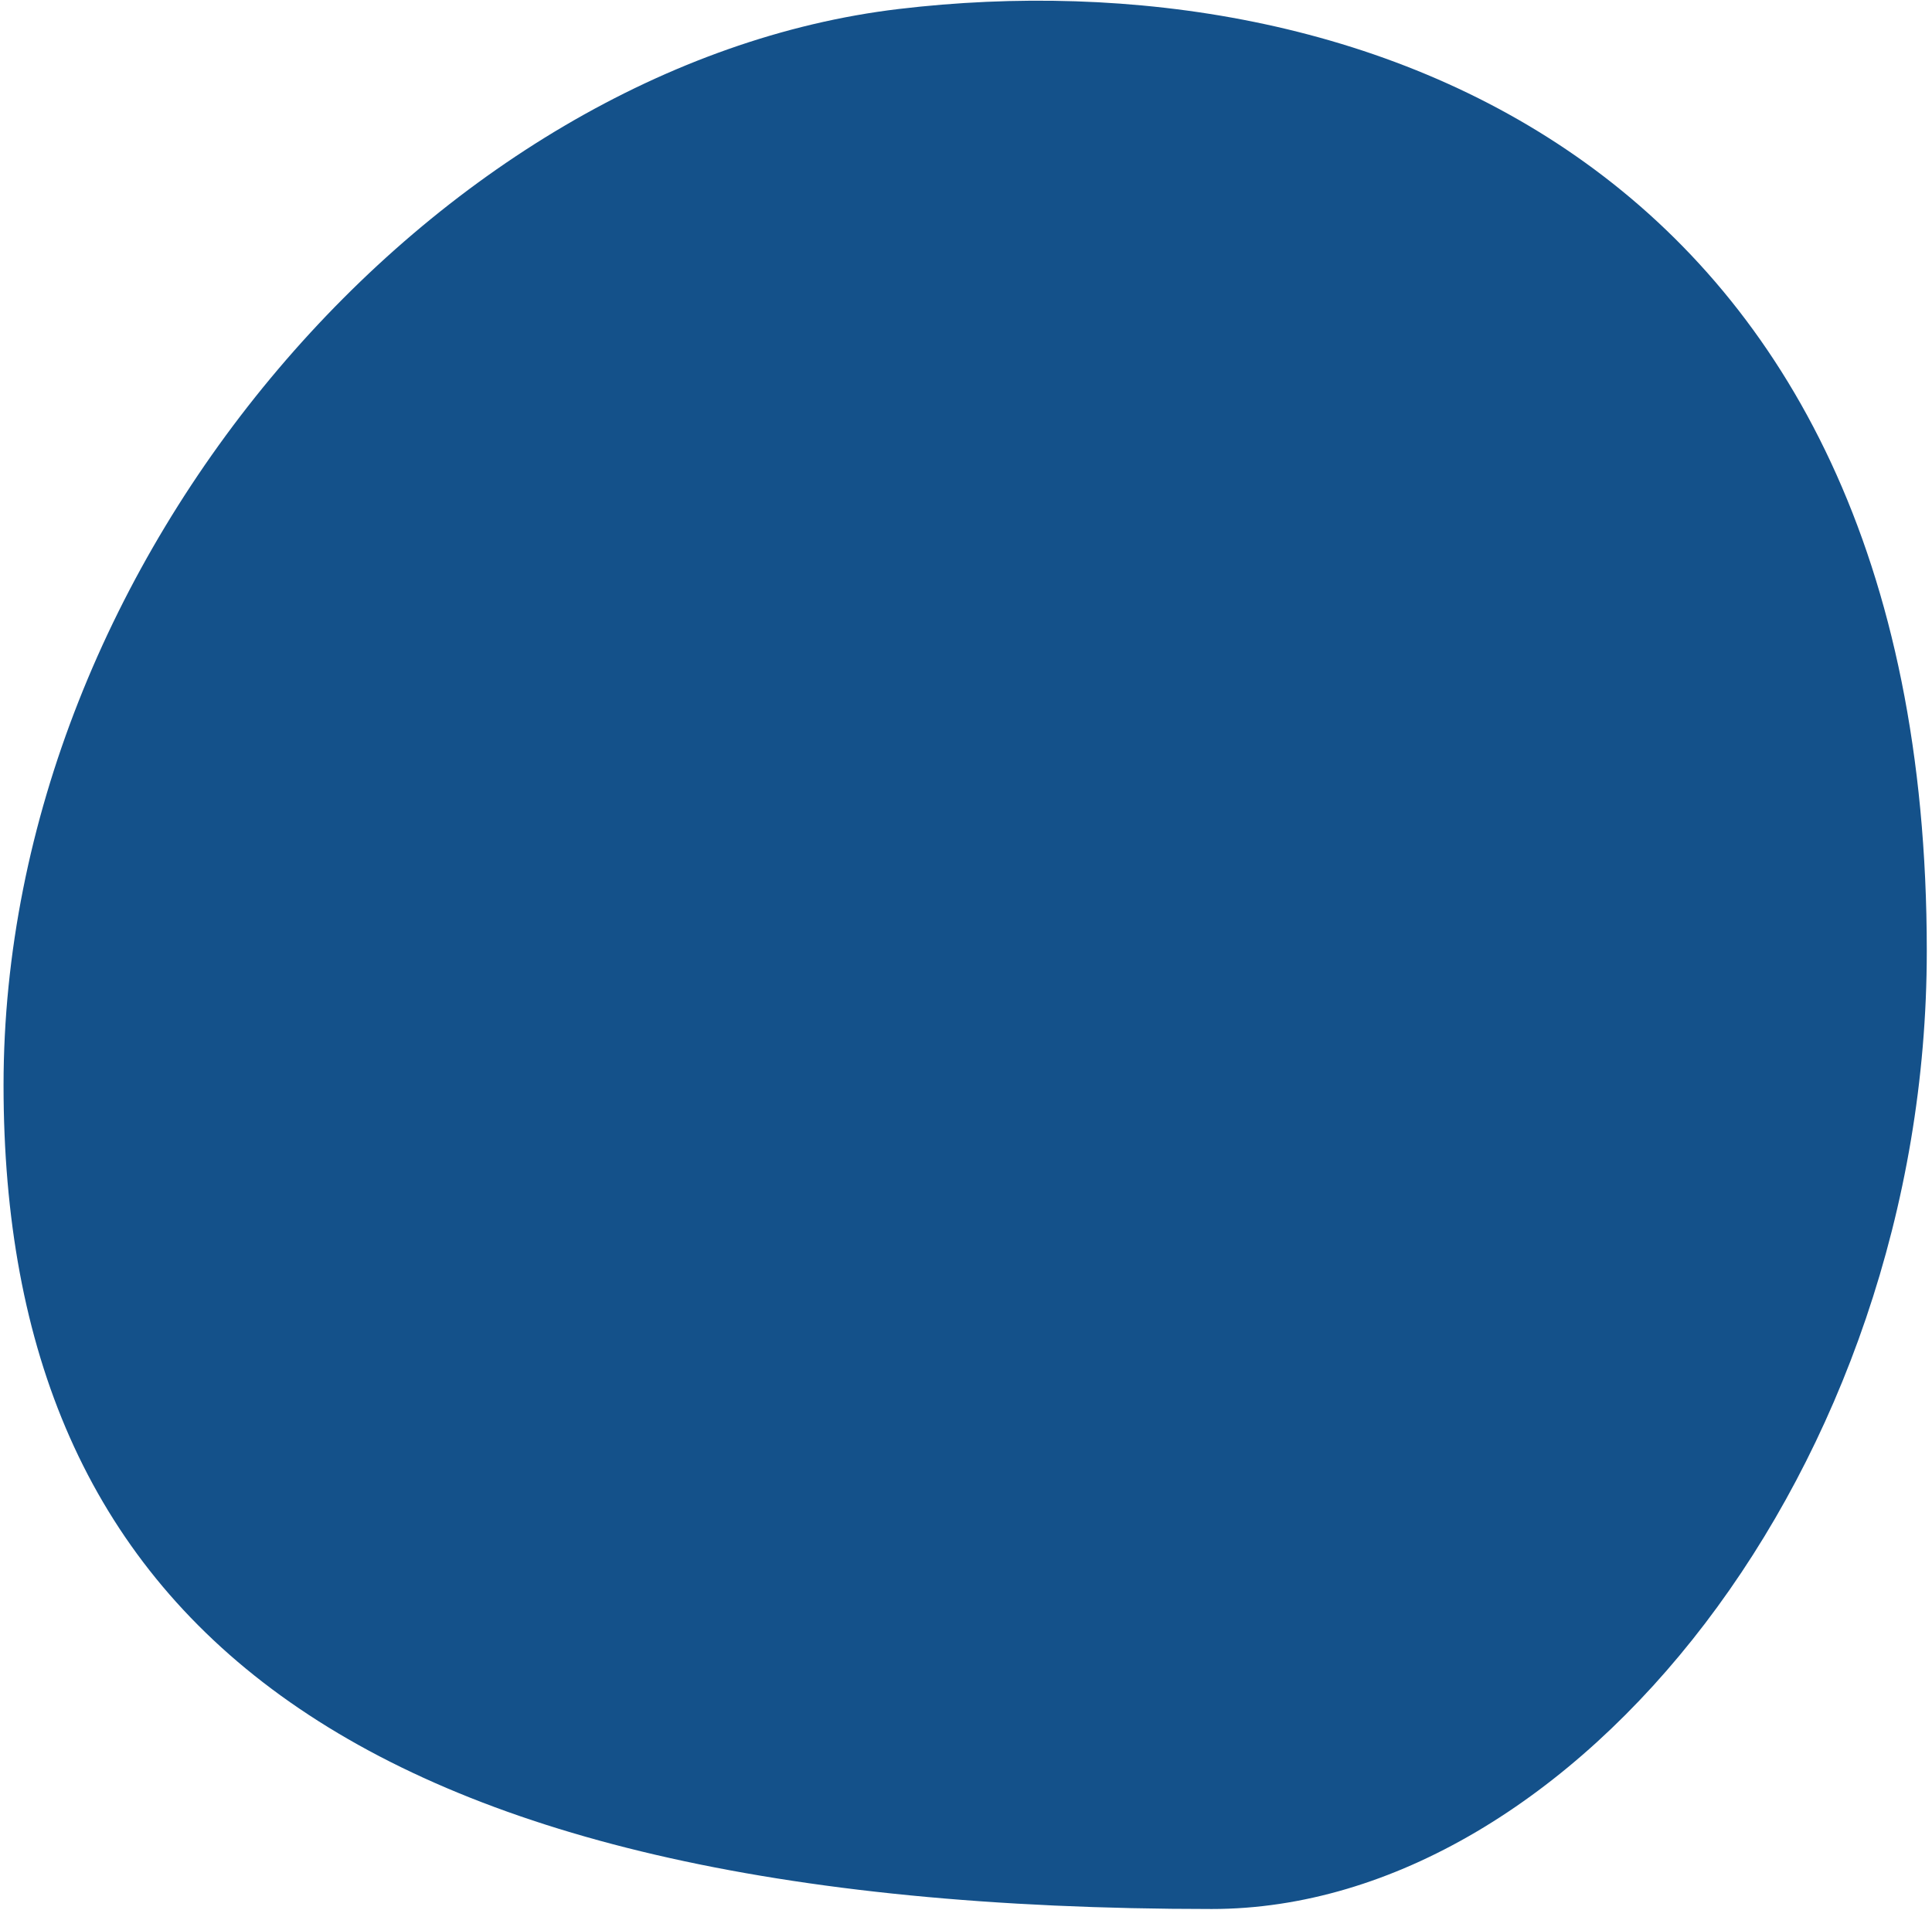
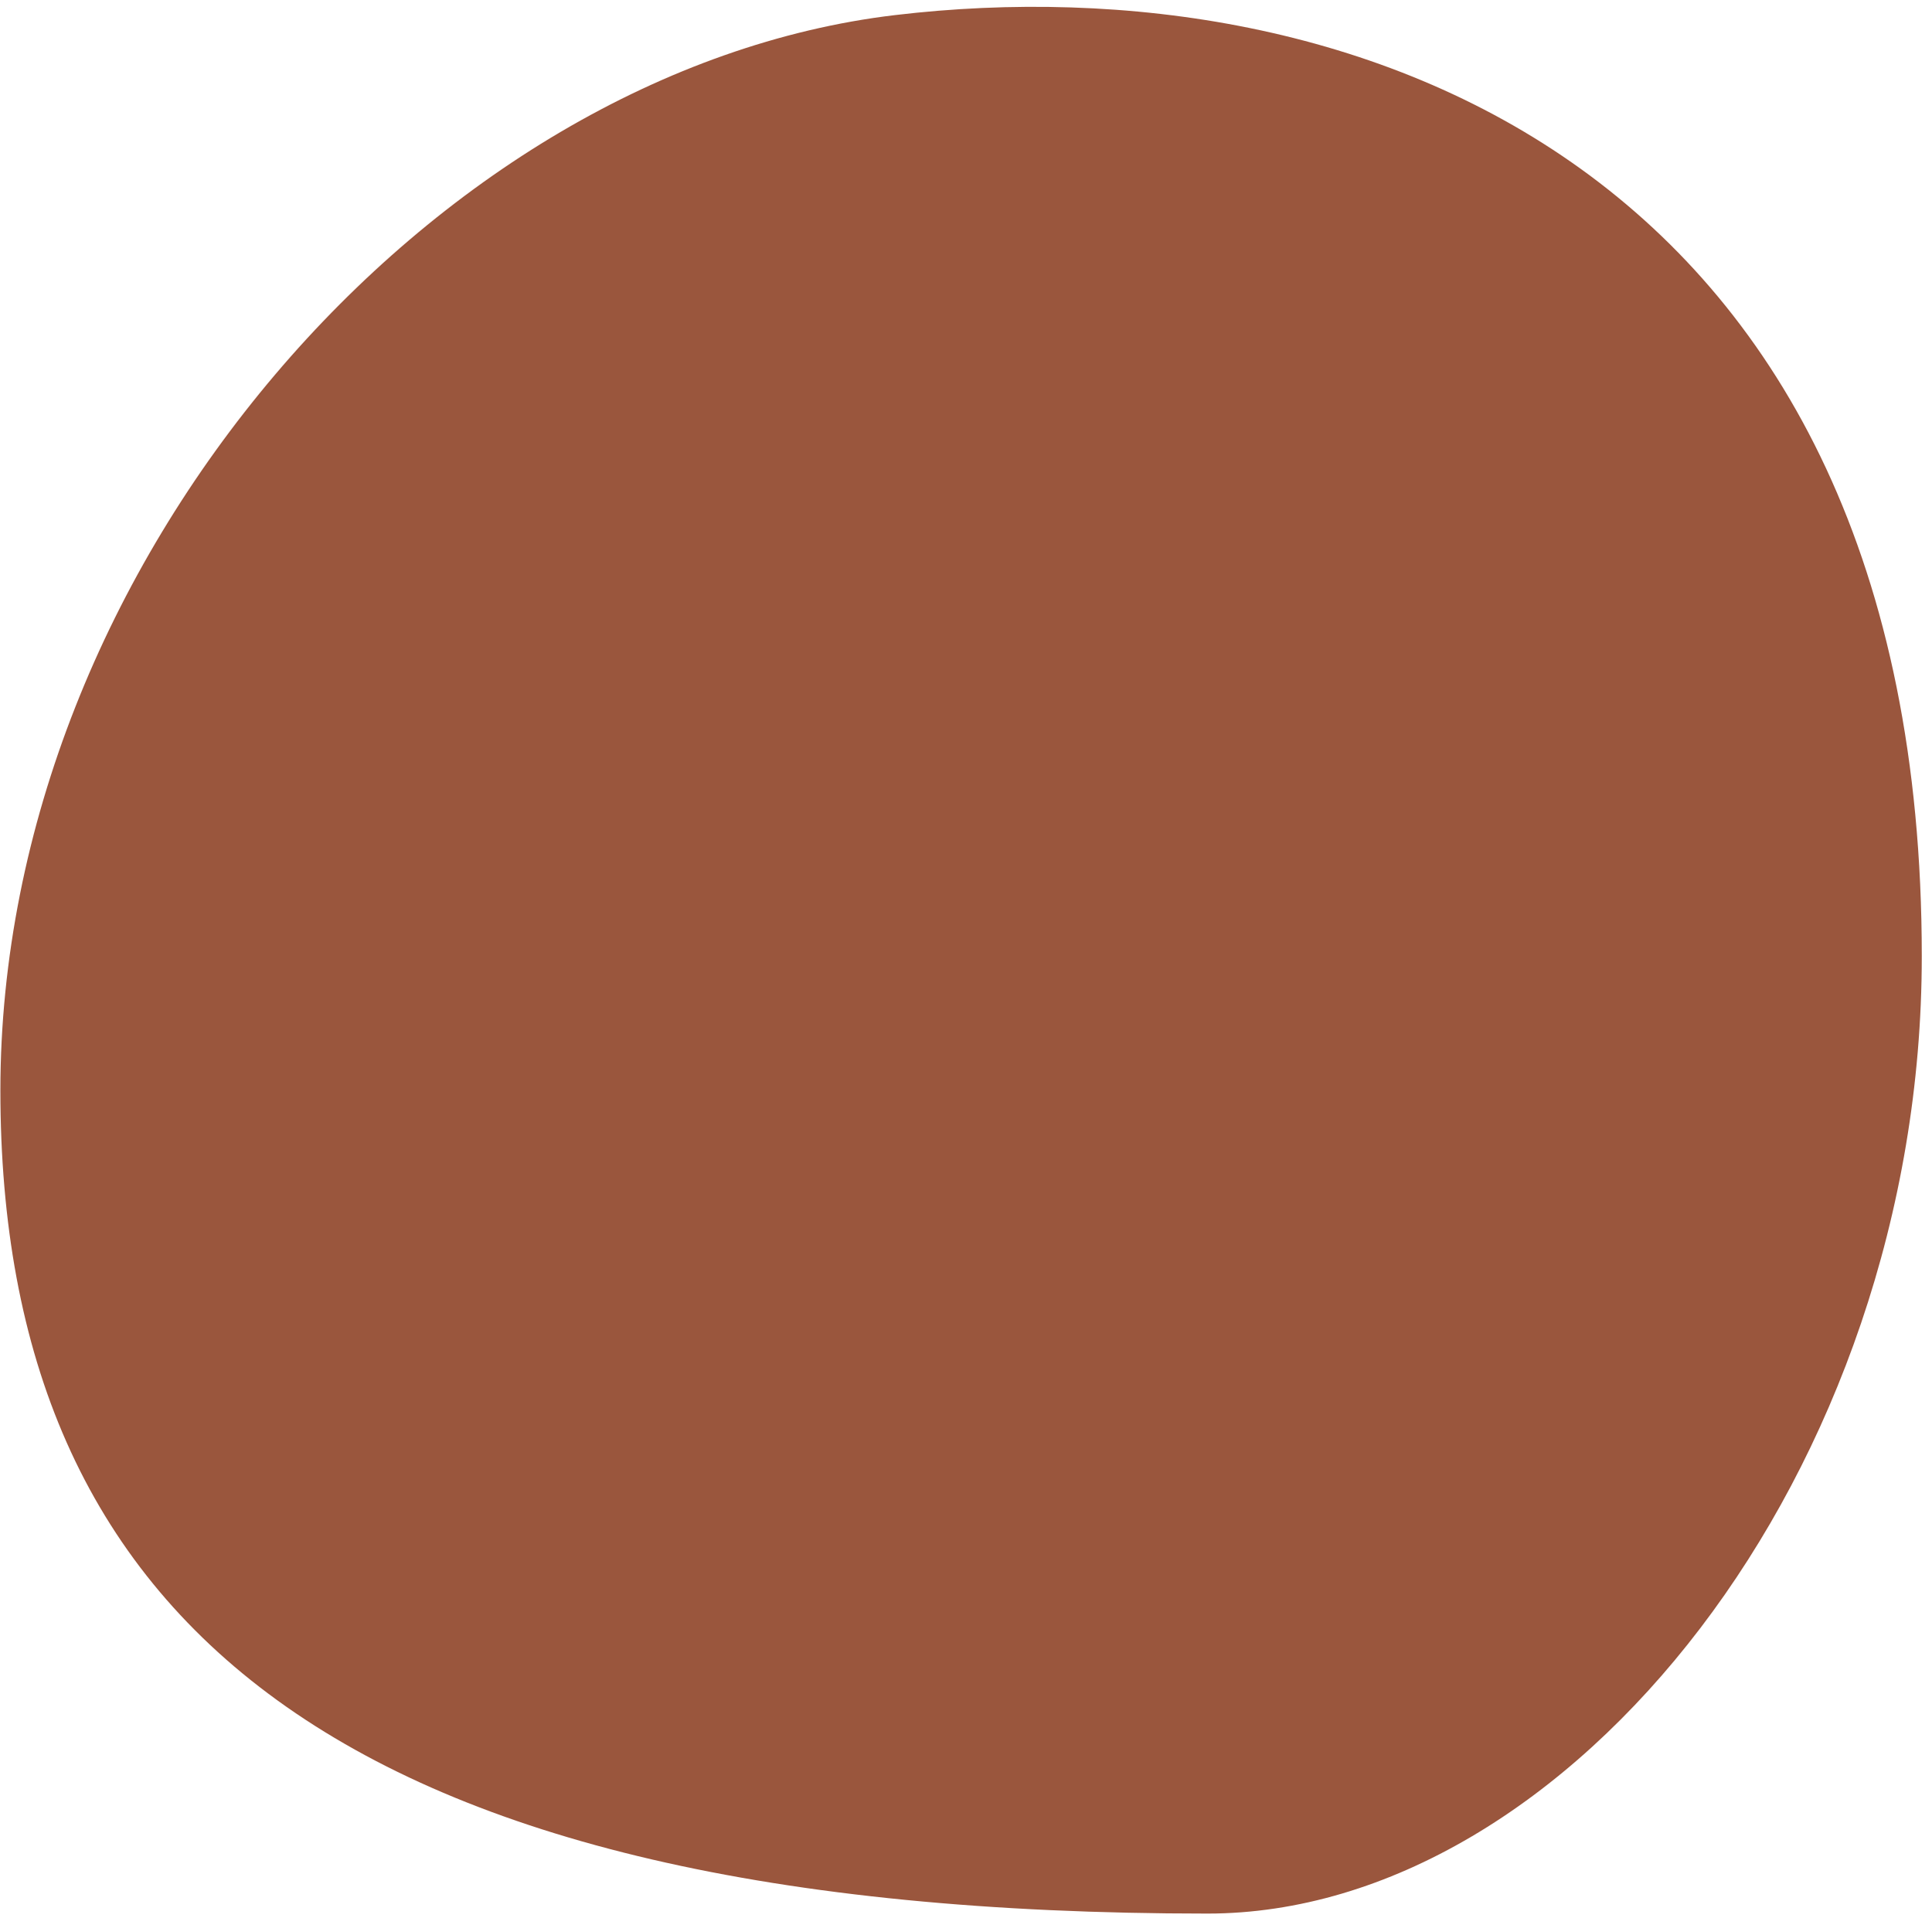
- <svg xmlns="http://www.w3.org/2000/svg" width="176" height="174" viewBox="0 0 176 174" fill="none">
-   <path d="M81.881 0.819C123.881 -4.181 175.525 14.639 175.525 86.639C175.525 133.639 143.385 173.938 110.385 173.938C31.024 173.938 0.323 147.139 0.323 98.876C0.323 50.613 39.881 5.819 81.881 0.819Z" fill="#14518A" />
+ <svg xmlns="http://www.w3.org/2000/svg" width="145" height="144" viewBox="0 0 145 144" fill="none">
+   <path d="M67.184 1.135C101.767 -2.982 144.291 12.515 144.291 71.8C144.291 110.5 117.827 143.682 90.654 143.682C25.309 143.682 0.029 121.616 0.029 81.876C0.029 42.137 32.601 5.252 67.184 1.135Z" fill="#9A563D" />
</svg>
